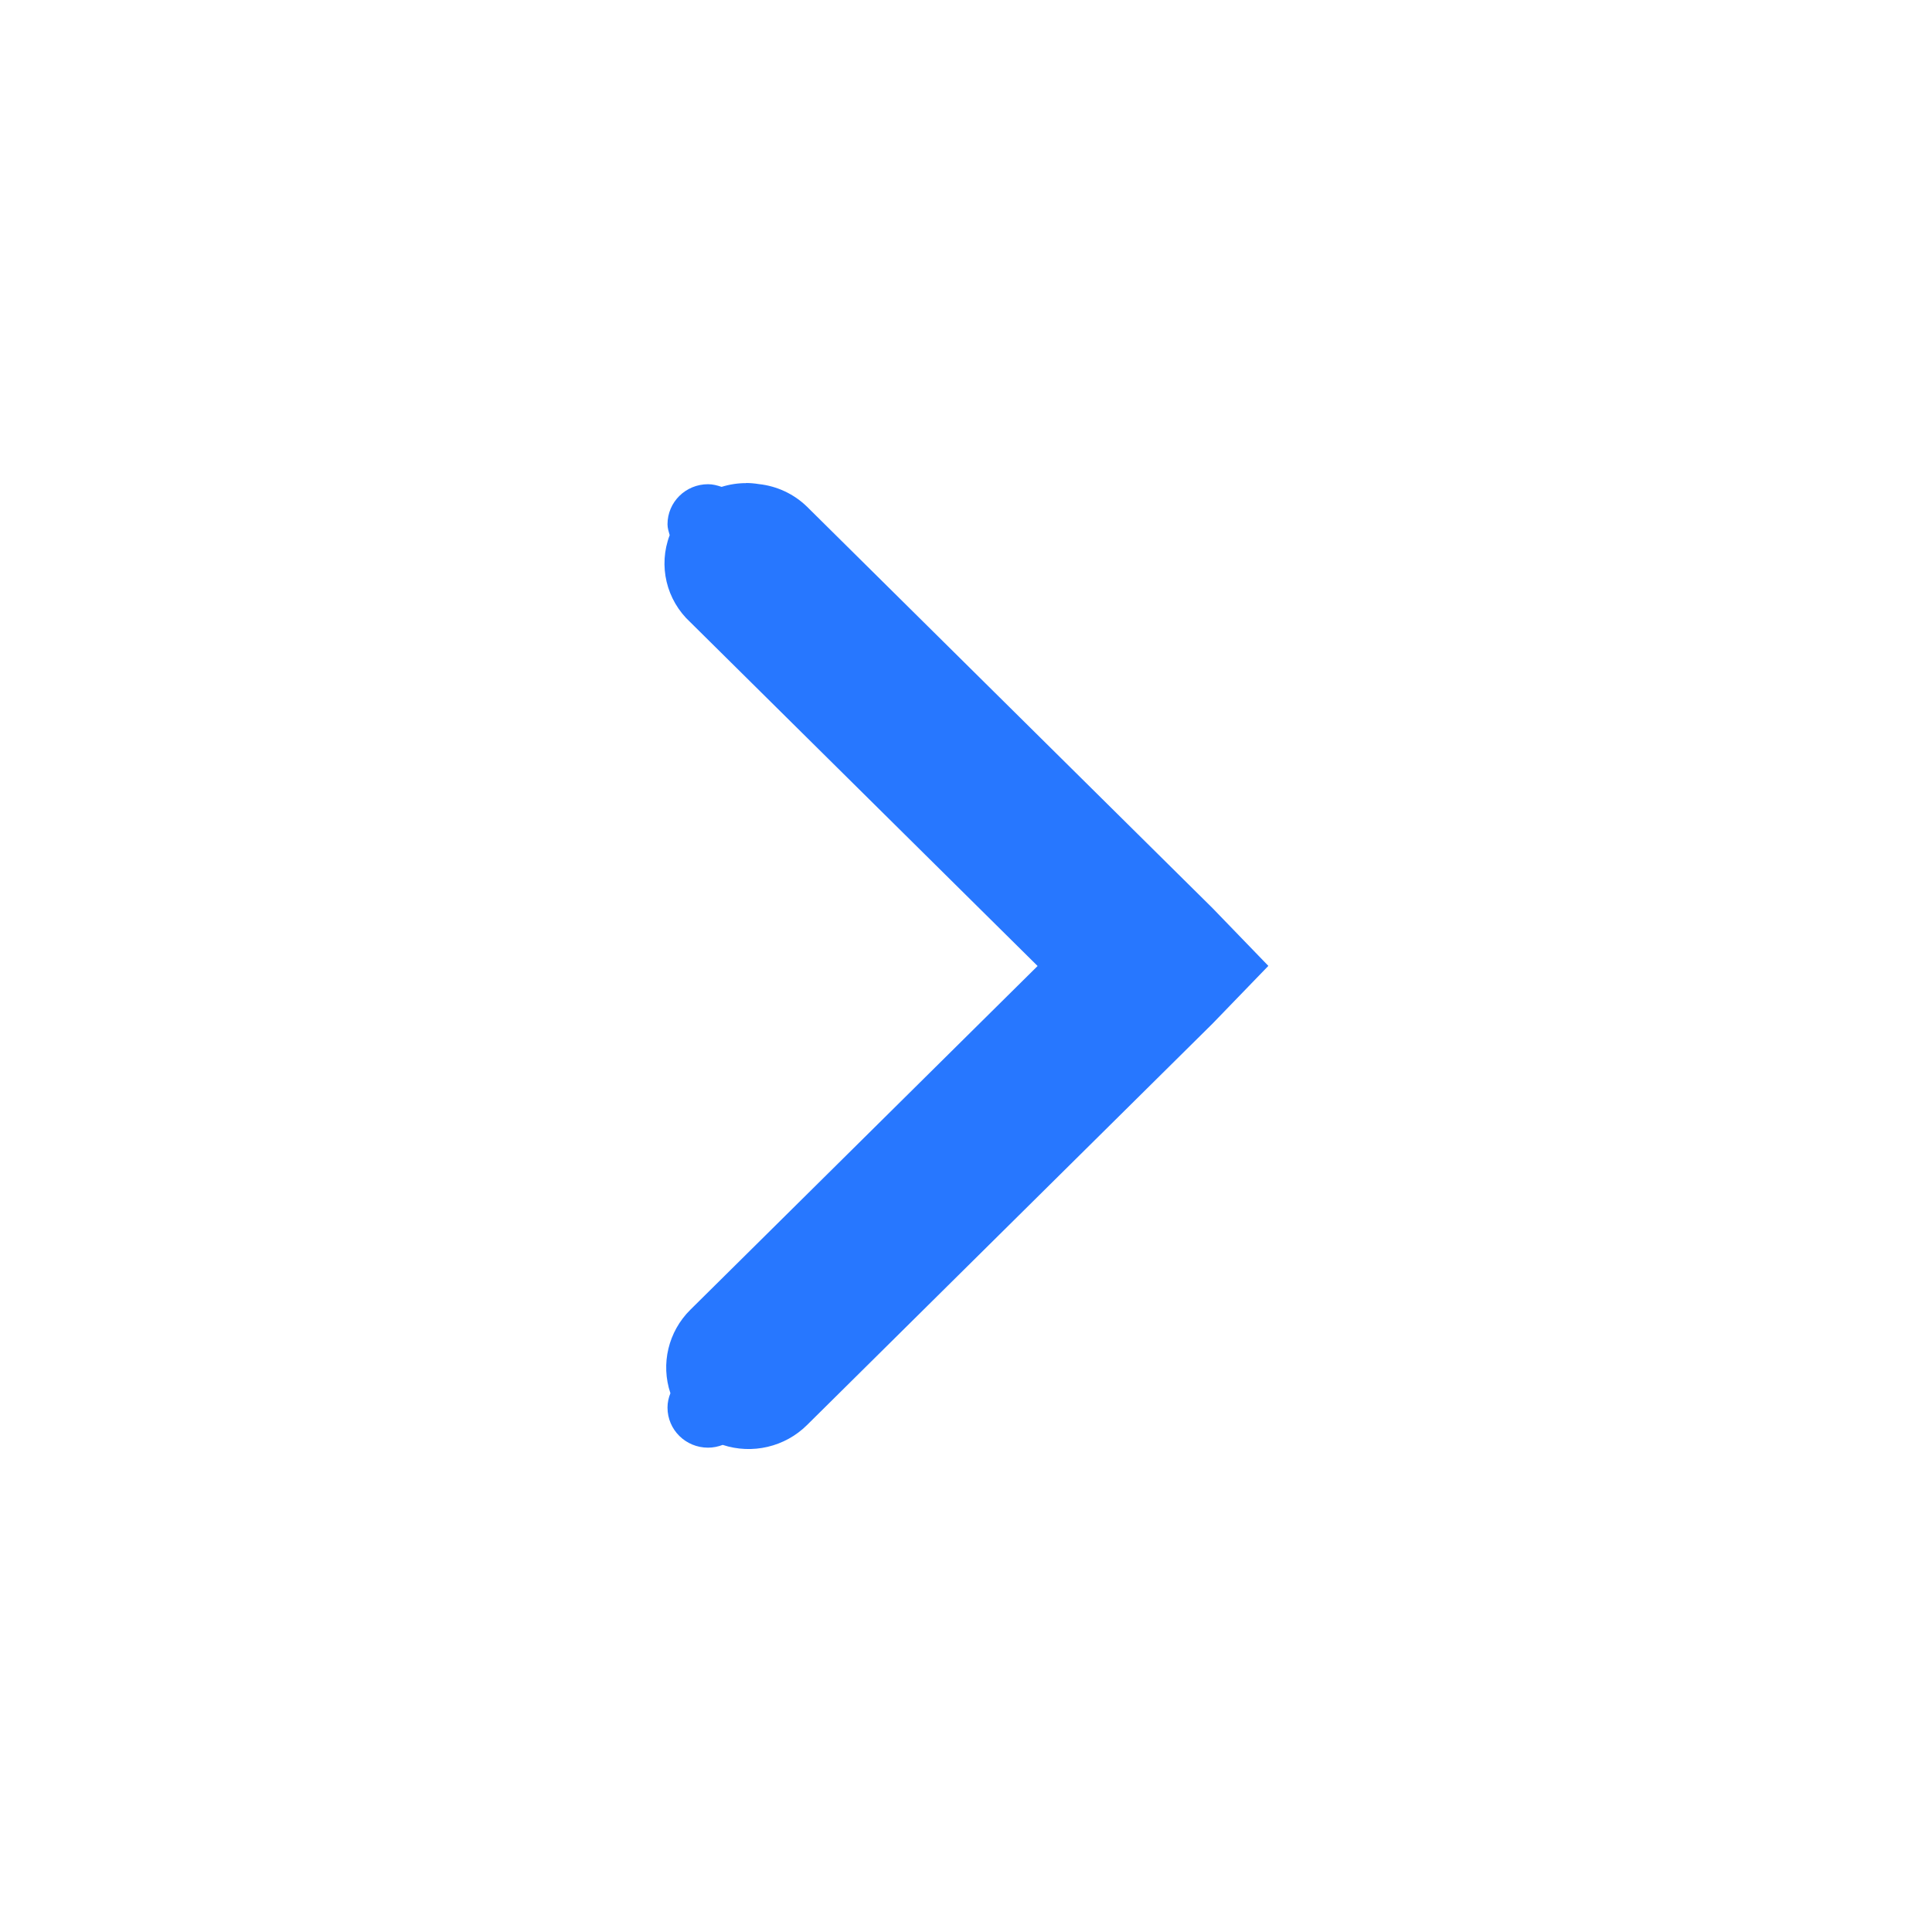
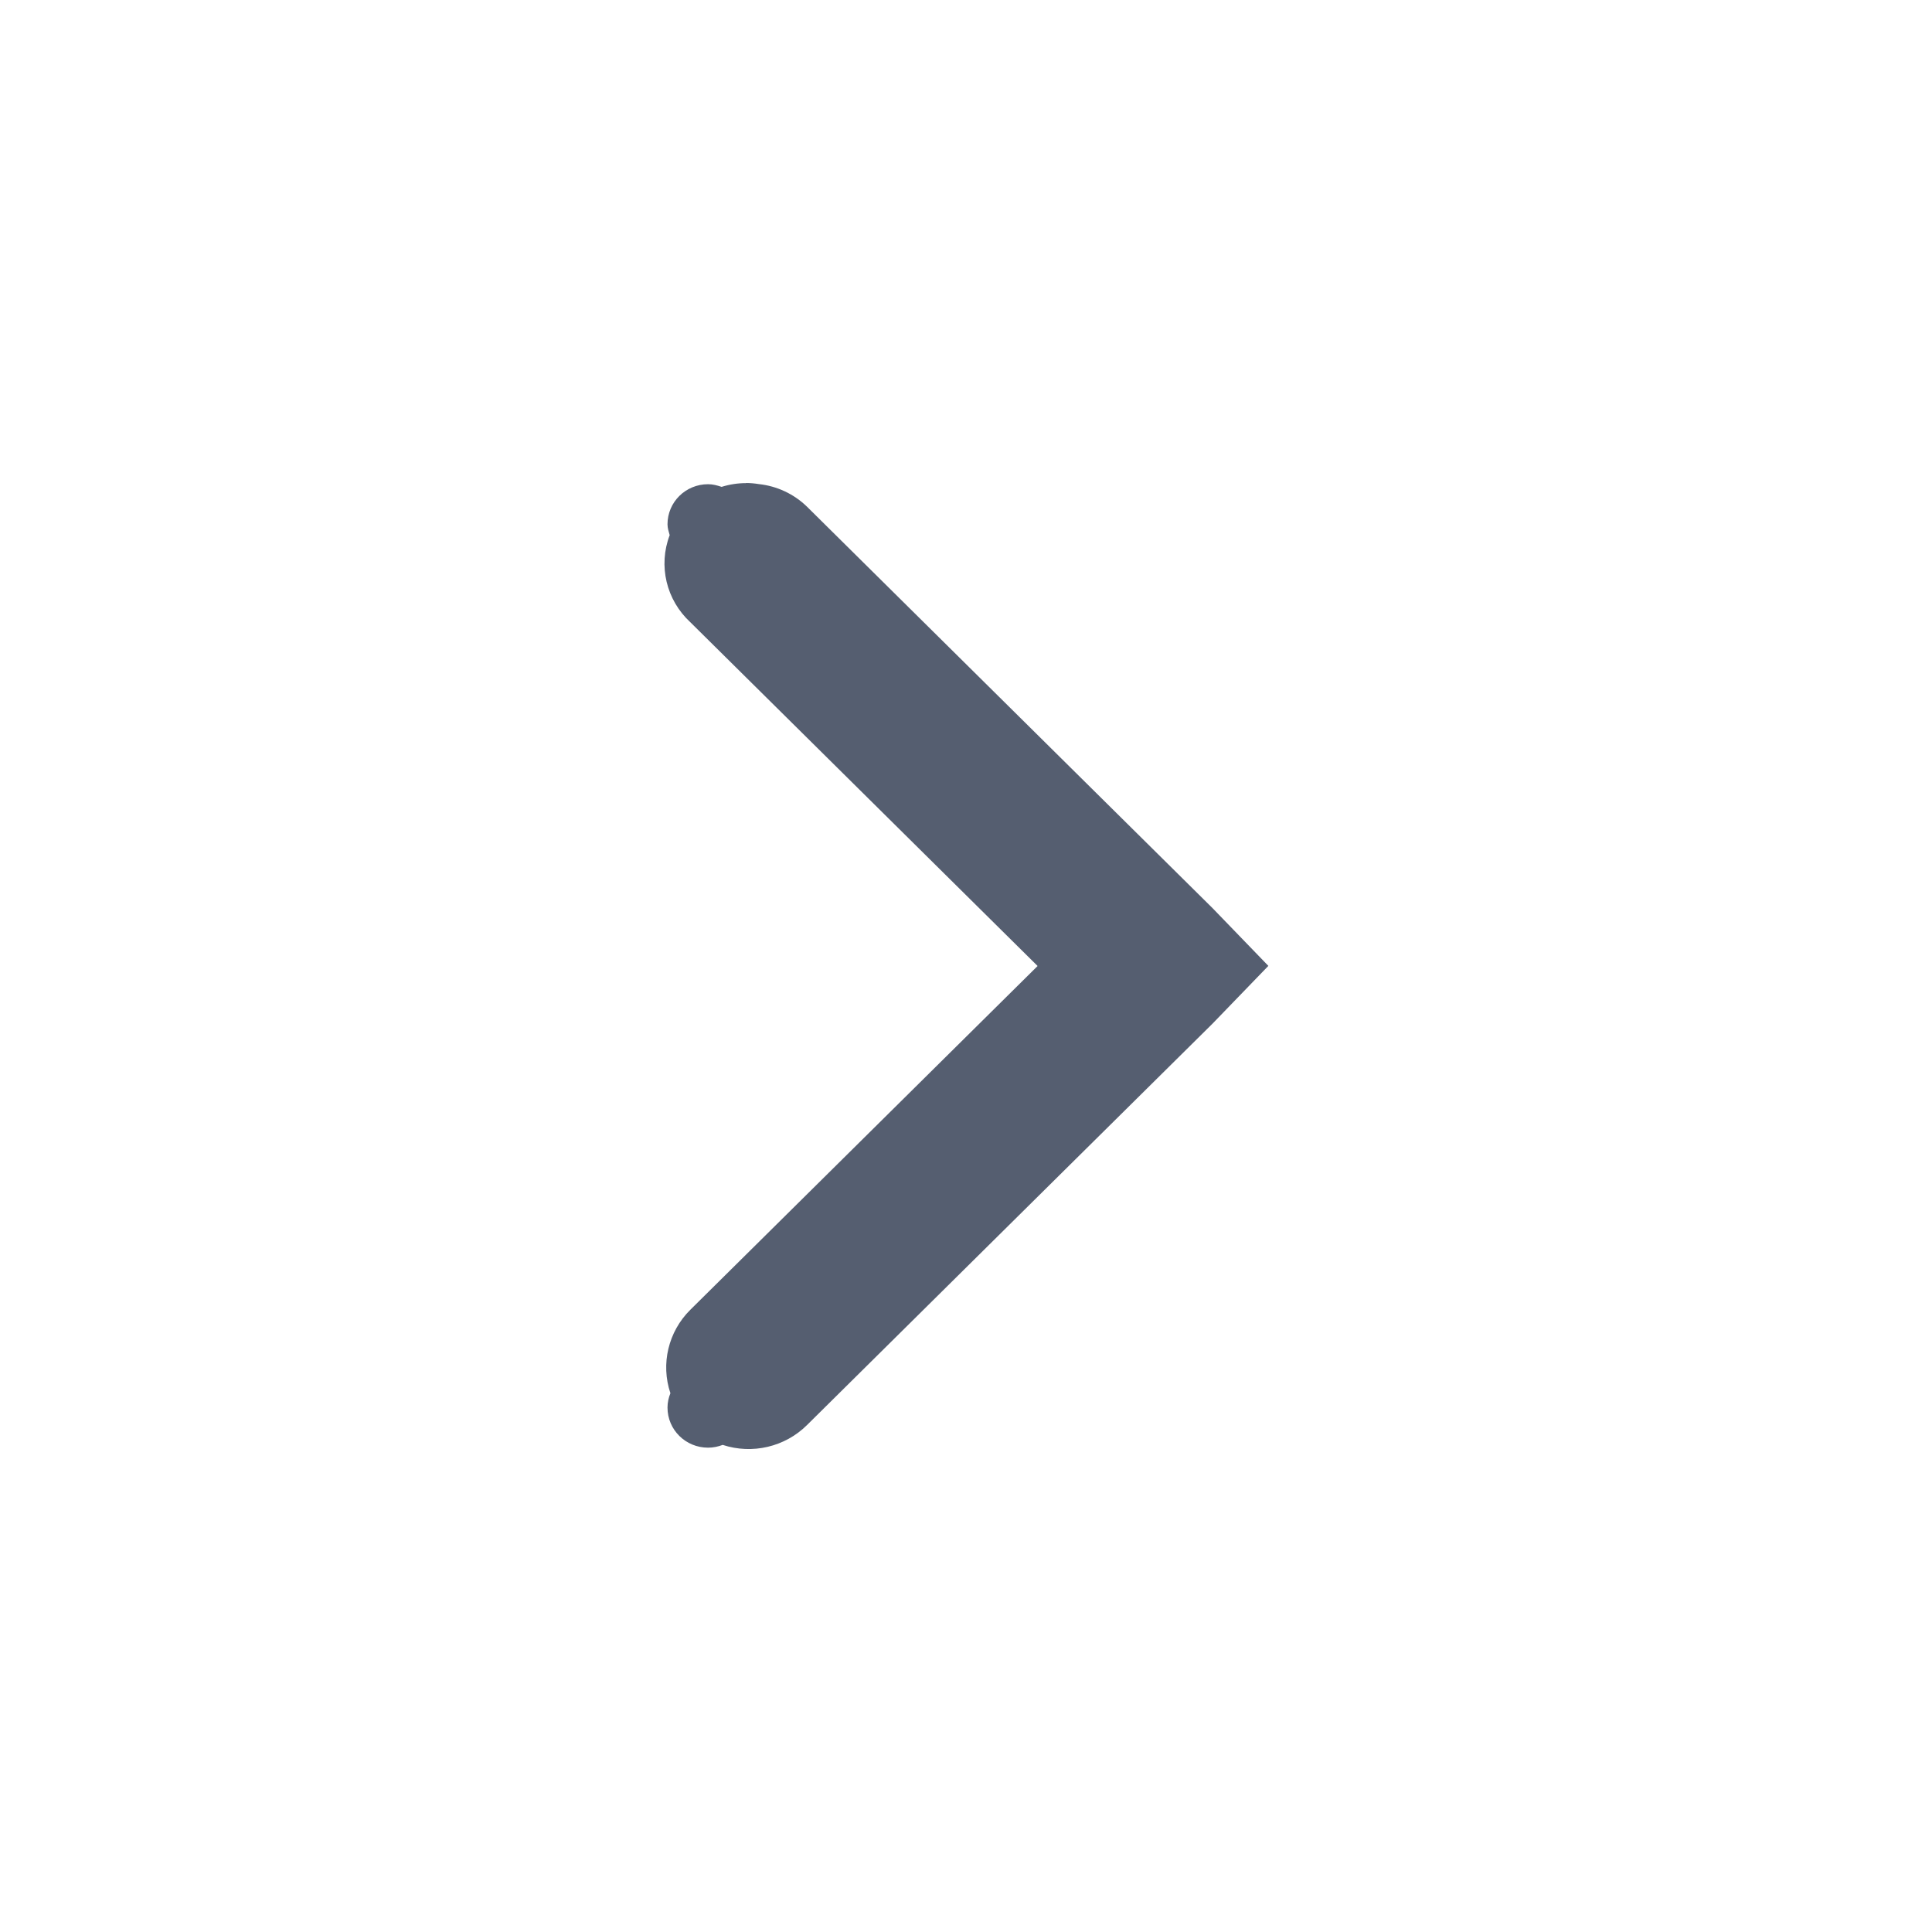
<svg xmlns="http://www.w3.org/2000/svg" version="1.1" viewBox="0 0 16 16">
  <g transform="translate(-100 -747)">
-     <path d="m106.18 751a0.672 0.665 0 0 1 0.104 9e-3 0.672 0.665 0 0 1 0.399 0.187l3.359 3.325 0.462 0.478-0.462 0.478-3.359 3.325a0.683 0.676 0 0 1-0.698 0.164c-0.037 0.014-0.078 0.023-0.121 0.023-0.186 0-0.336-0.148-0.336-0.332 0-0.042 9e-3 -0.082 0.024-0.119a0.683 0.676 0 0 1 0.165-0.691l2.876-2.847-2.876-2.847a0.672 0.665 0 0 1-0.171-0.721c-8e-3 -0.029-0.018-0.058-0.018-0.09 0-0.184 0.15-0.332 0.336-0.332 0.04 0 0.076 0.01 0.112 0.022a0.672 0.665 0 0 1 0.205-0.031z" style="block-progression:tb;color:#000000;fill:#2777ff;text-decoration-line:none;text-indent:0;text-transform:none" />
+     <path d="m106.18 751a0.672 0.665 0 0 1 0.104 9e-3 0.672 0.665 0 0 1 0.399 0.187l3.359 3.325 0.462 0.478-0.462 0.478-3.359 3.325a0.683 0.676 0 0 1-0.698 0.164c-0.037 0.014-0.078 0.023-0.121 0.023-0.186 0-0.336-0.148-0.336-0.332 0-0.042 9e-3 -0.082 0.024-0.119a0.683 0.676 0 0 1 0.165-0.691l2.876-2.847-2.876-2.847a0.672 0.665 0 0 1-0.171-0.721c-8e-3 -0.029-0.018-0.058-0.018-0.09 0-0.184 0.15-0.332 0.336-0.332 0.04 0 0.076 0.01 0.112 0.022a0.672 0.665 0 0 1 0.205-0.031z" style="block-progression:tb;color:#000000;fill:#555e70;text-decoration-line:none;text-indent:0;text-transform:none" />
  </g>
</svg>
